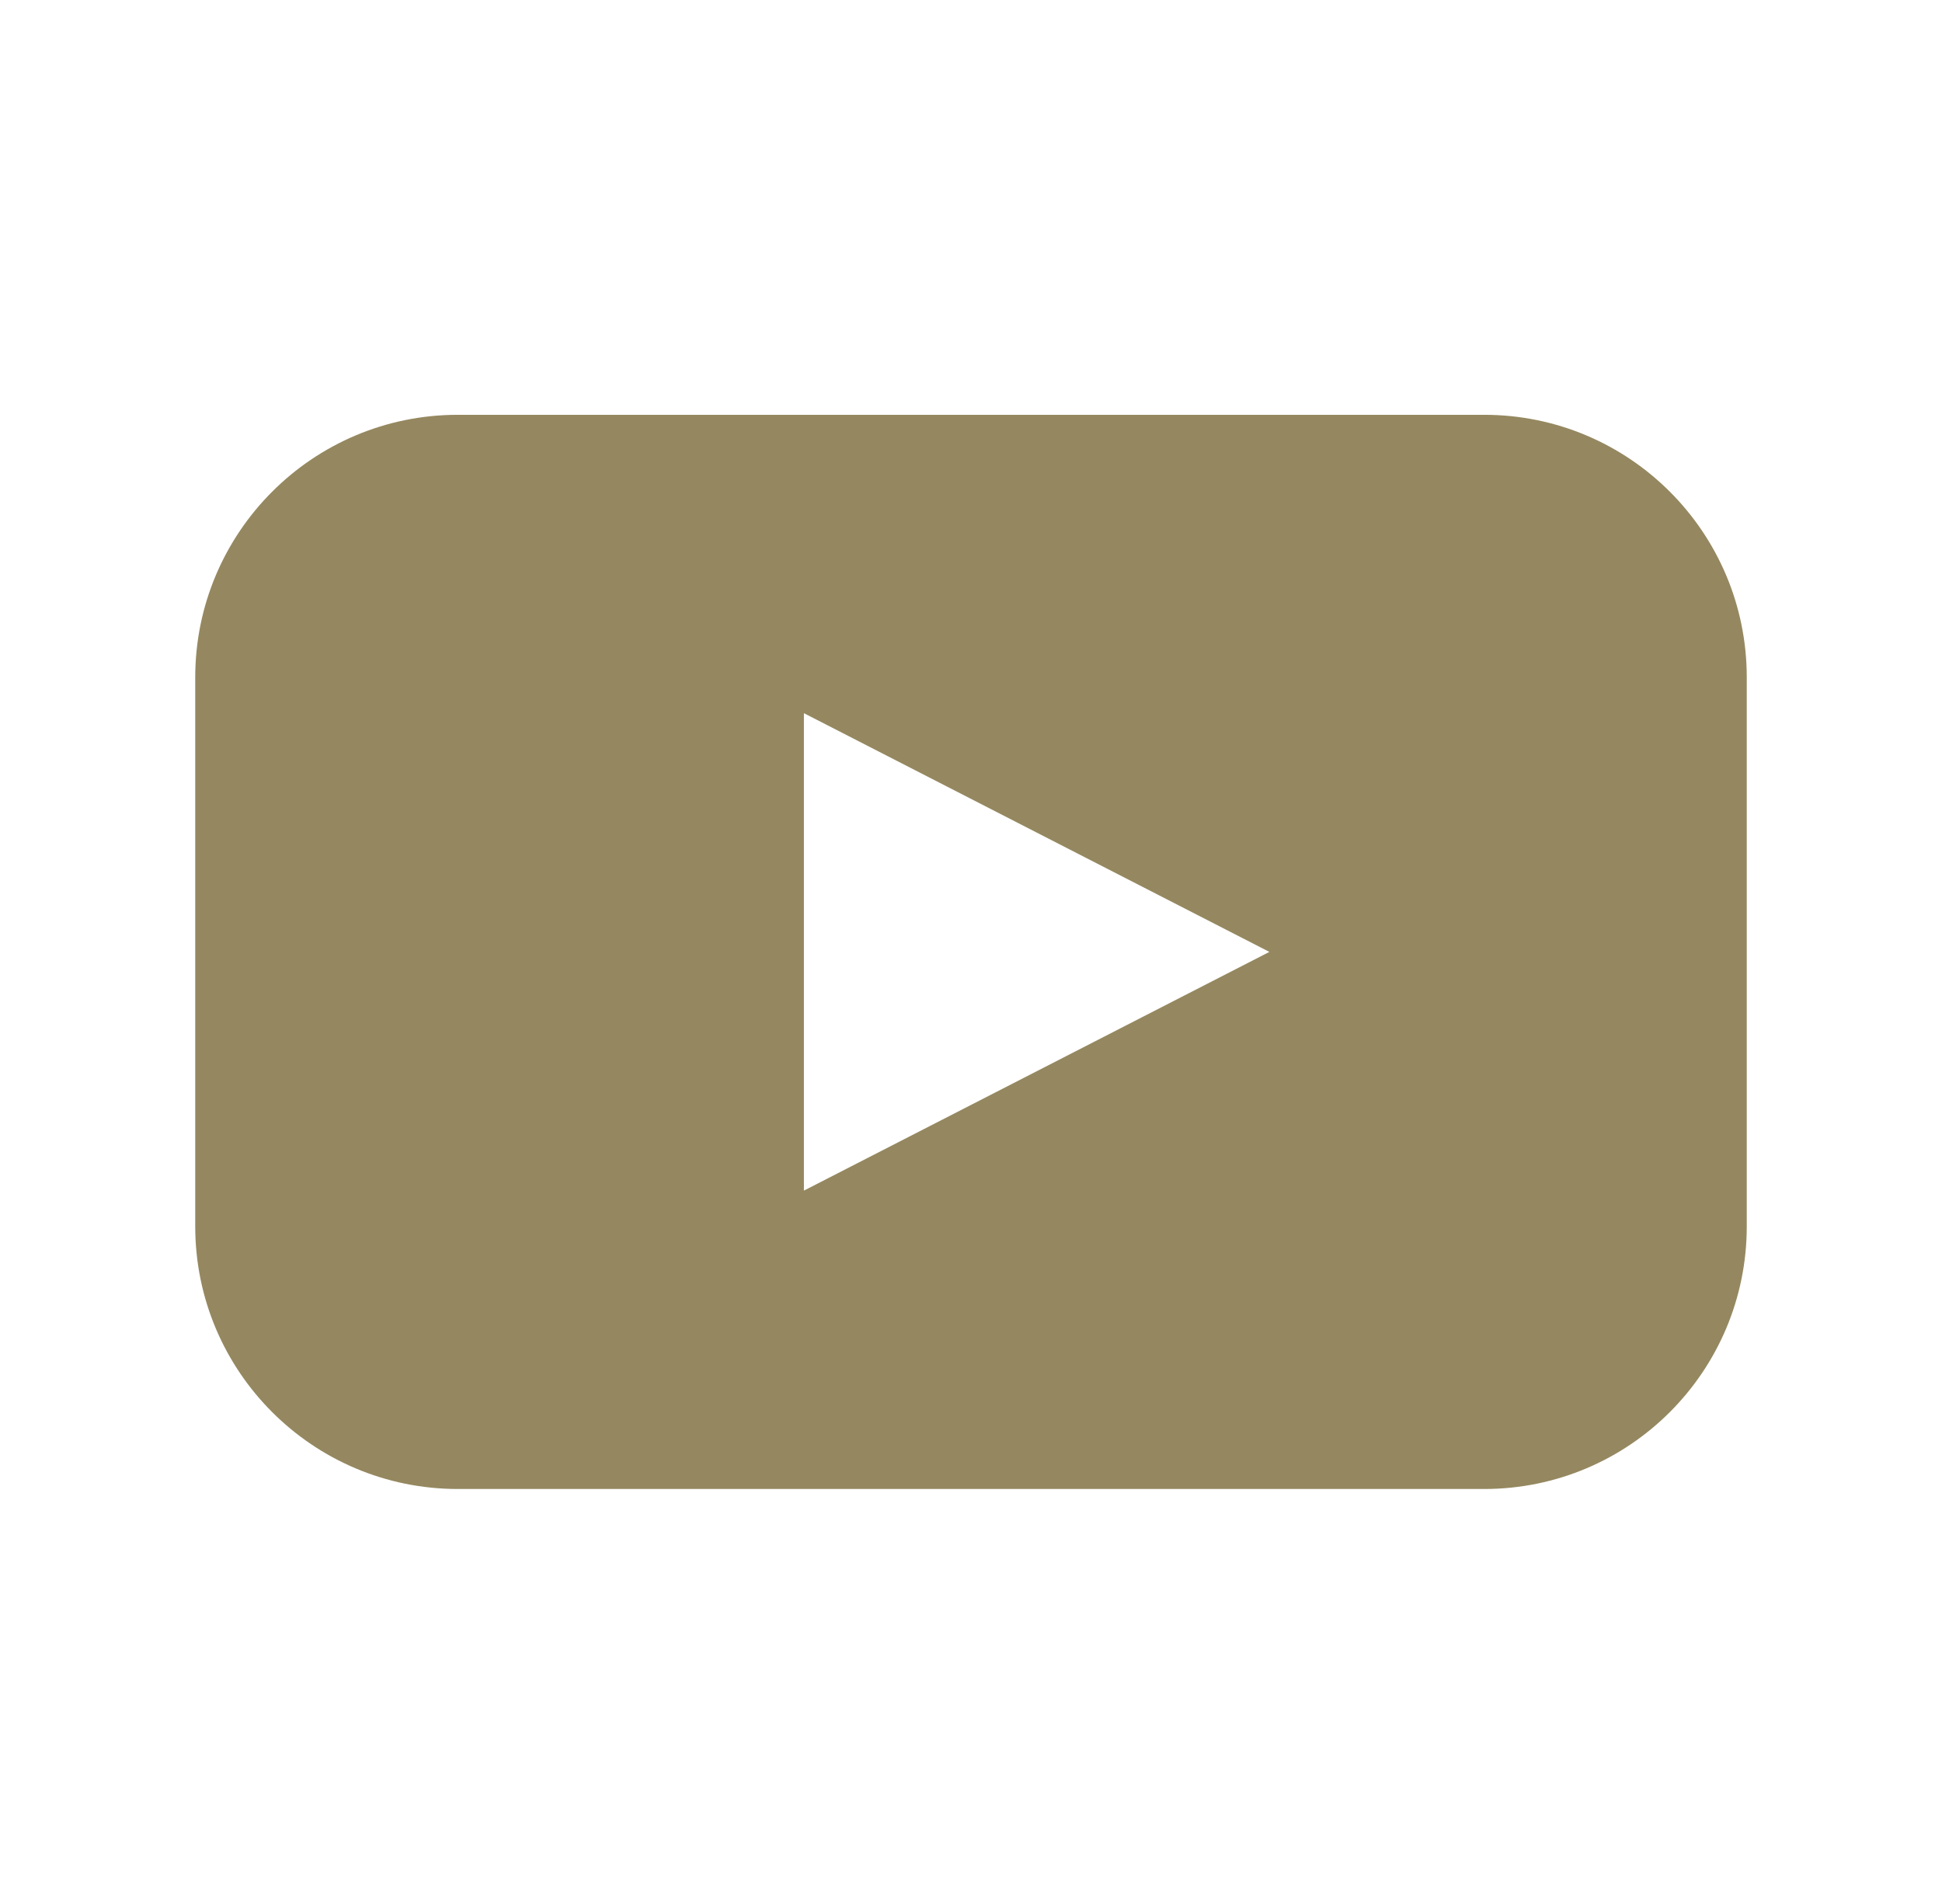
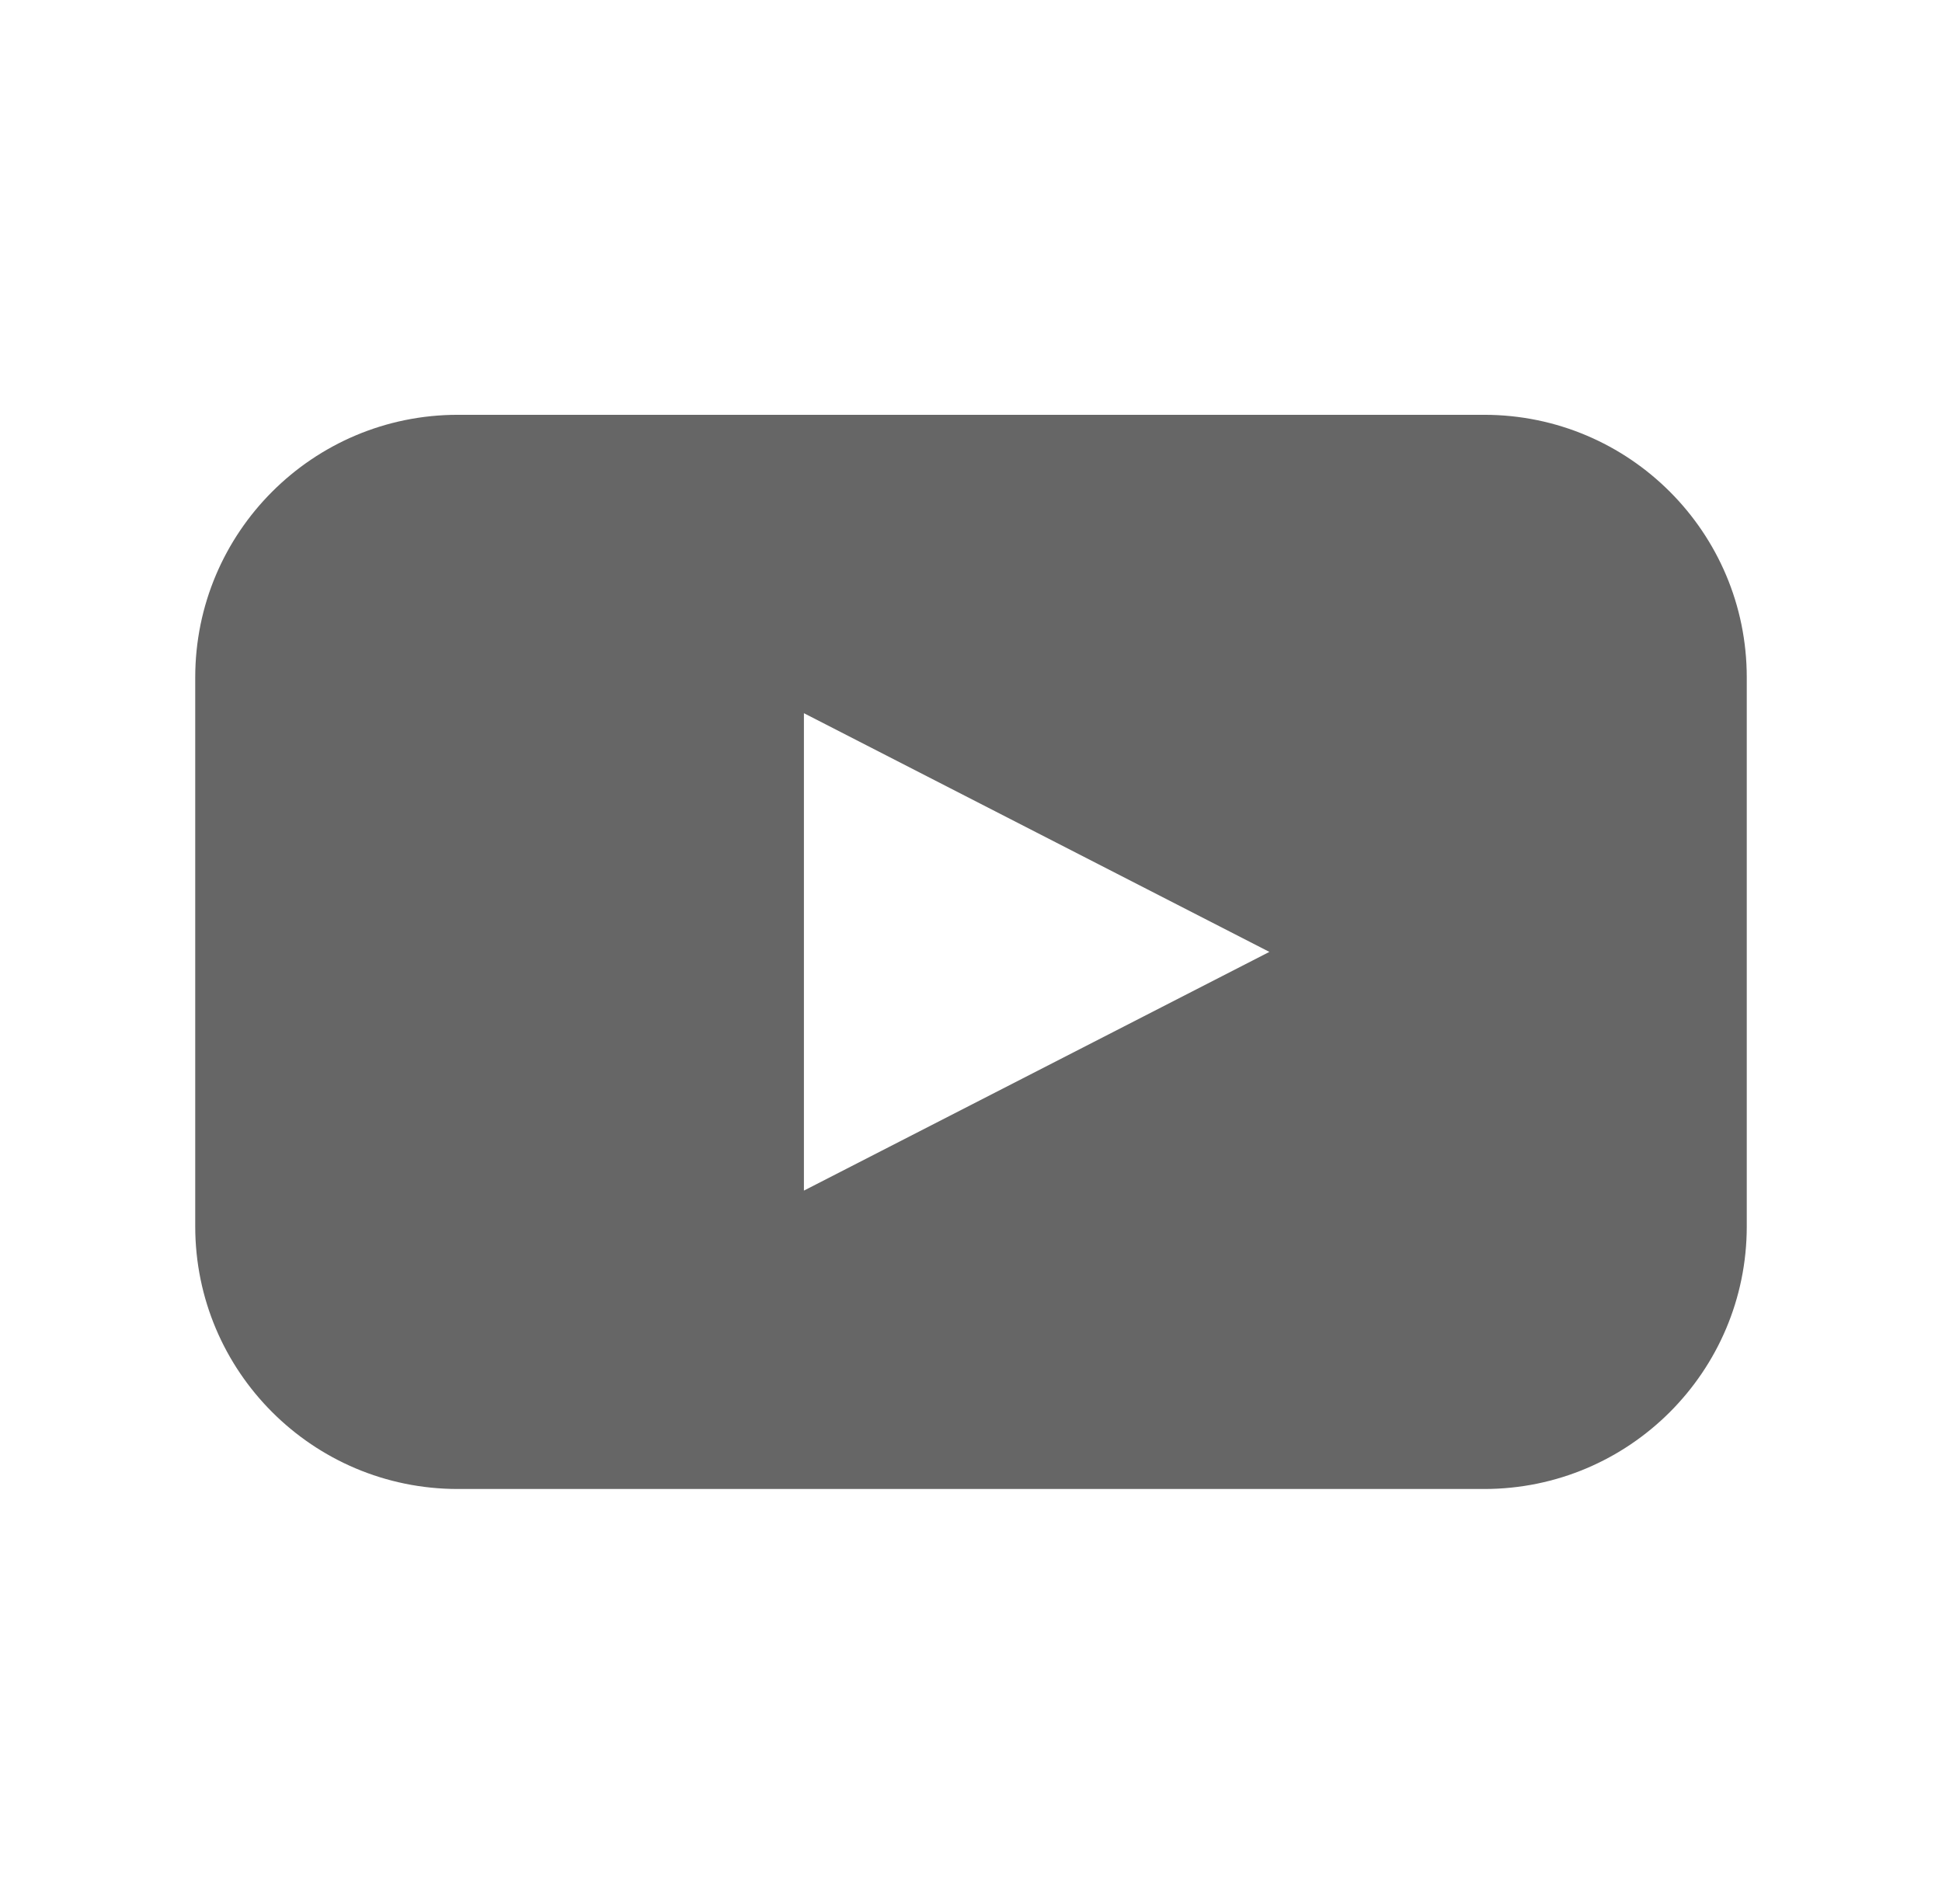
<svg xmlns="http://www.w3.org/2000/svg" version="1.1" id="Layer_1" x="0px" y="0px" width="609px" height="597px" viewBox="0 0 609 597" enable-background="new 0 0 609 597" xml:space="preserve">
-   <path fill="#958860" d="M465.438,130.077H143.562c-45.475,0-82.338,36.865-82.338,82.34v172.167c0,45.475,36.865,82.34,82.337,82.34  h321.875c45.476,0,82.339-36.865,82.339-82.34V212.417C547.779,166.942,510.913,130.077,465.438,130.077z M325.084,335.93  l-72.982,37.424V223.645l72.982,37.428L398.07,298.5L325.084,335.93z" />
+   <path fill="#666666" d="M465.438,130.077H143.562c-45.475,0-82.338,36.865-82.338,82.34v172.167c0,45.475,36.865,82.34,82.337,82.34  h321.875c45.476,0,82.339-36.865,82.339-82.34V212.417C547.779,166.942,510.913,130.077,465.438,130.077z M325.084,335.93  l-72.982,37.424V223.645l72.982,37.428L398.07,298.5L325.084,335.93z" />
</svg>
